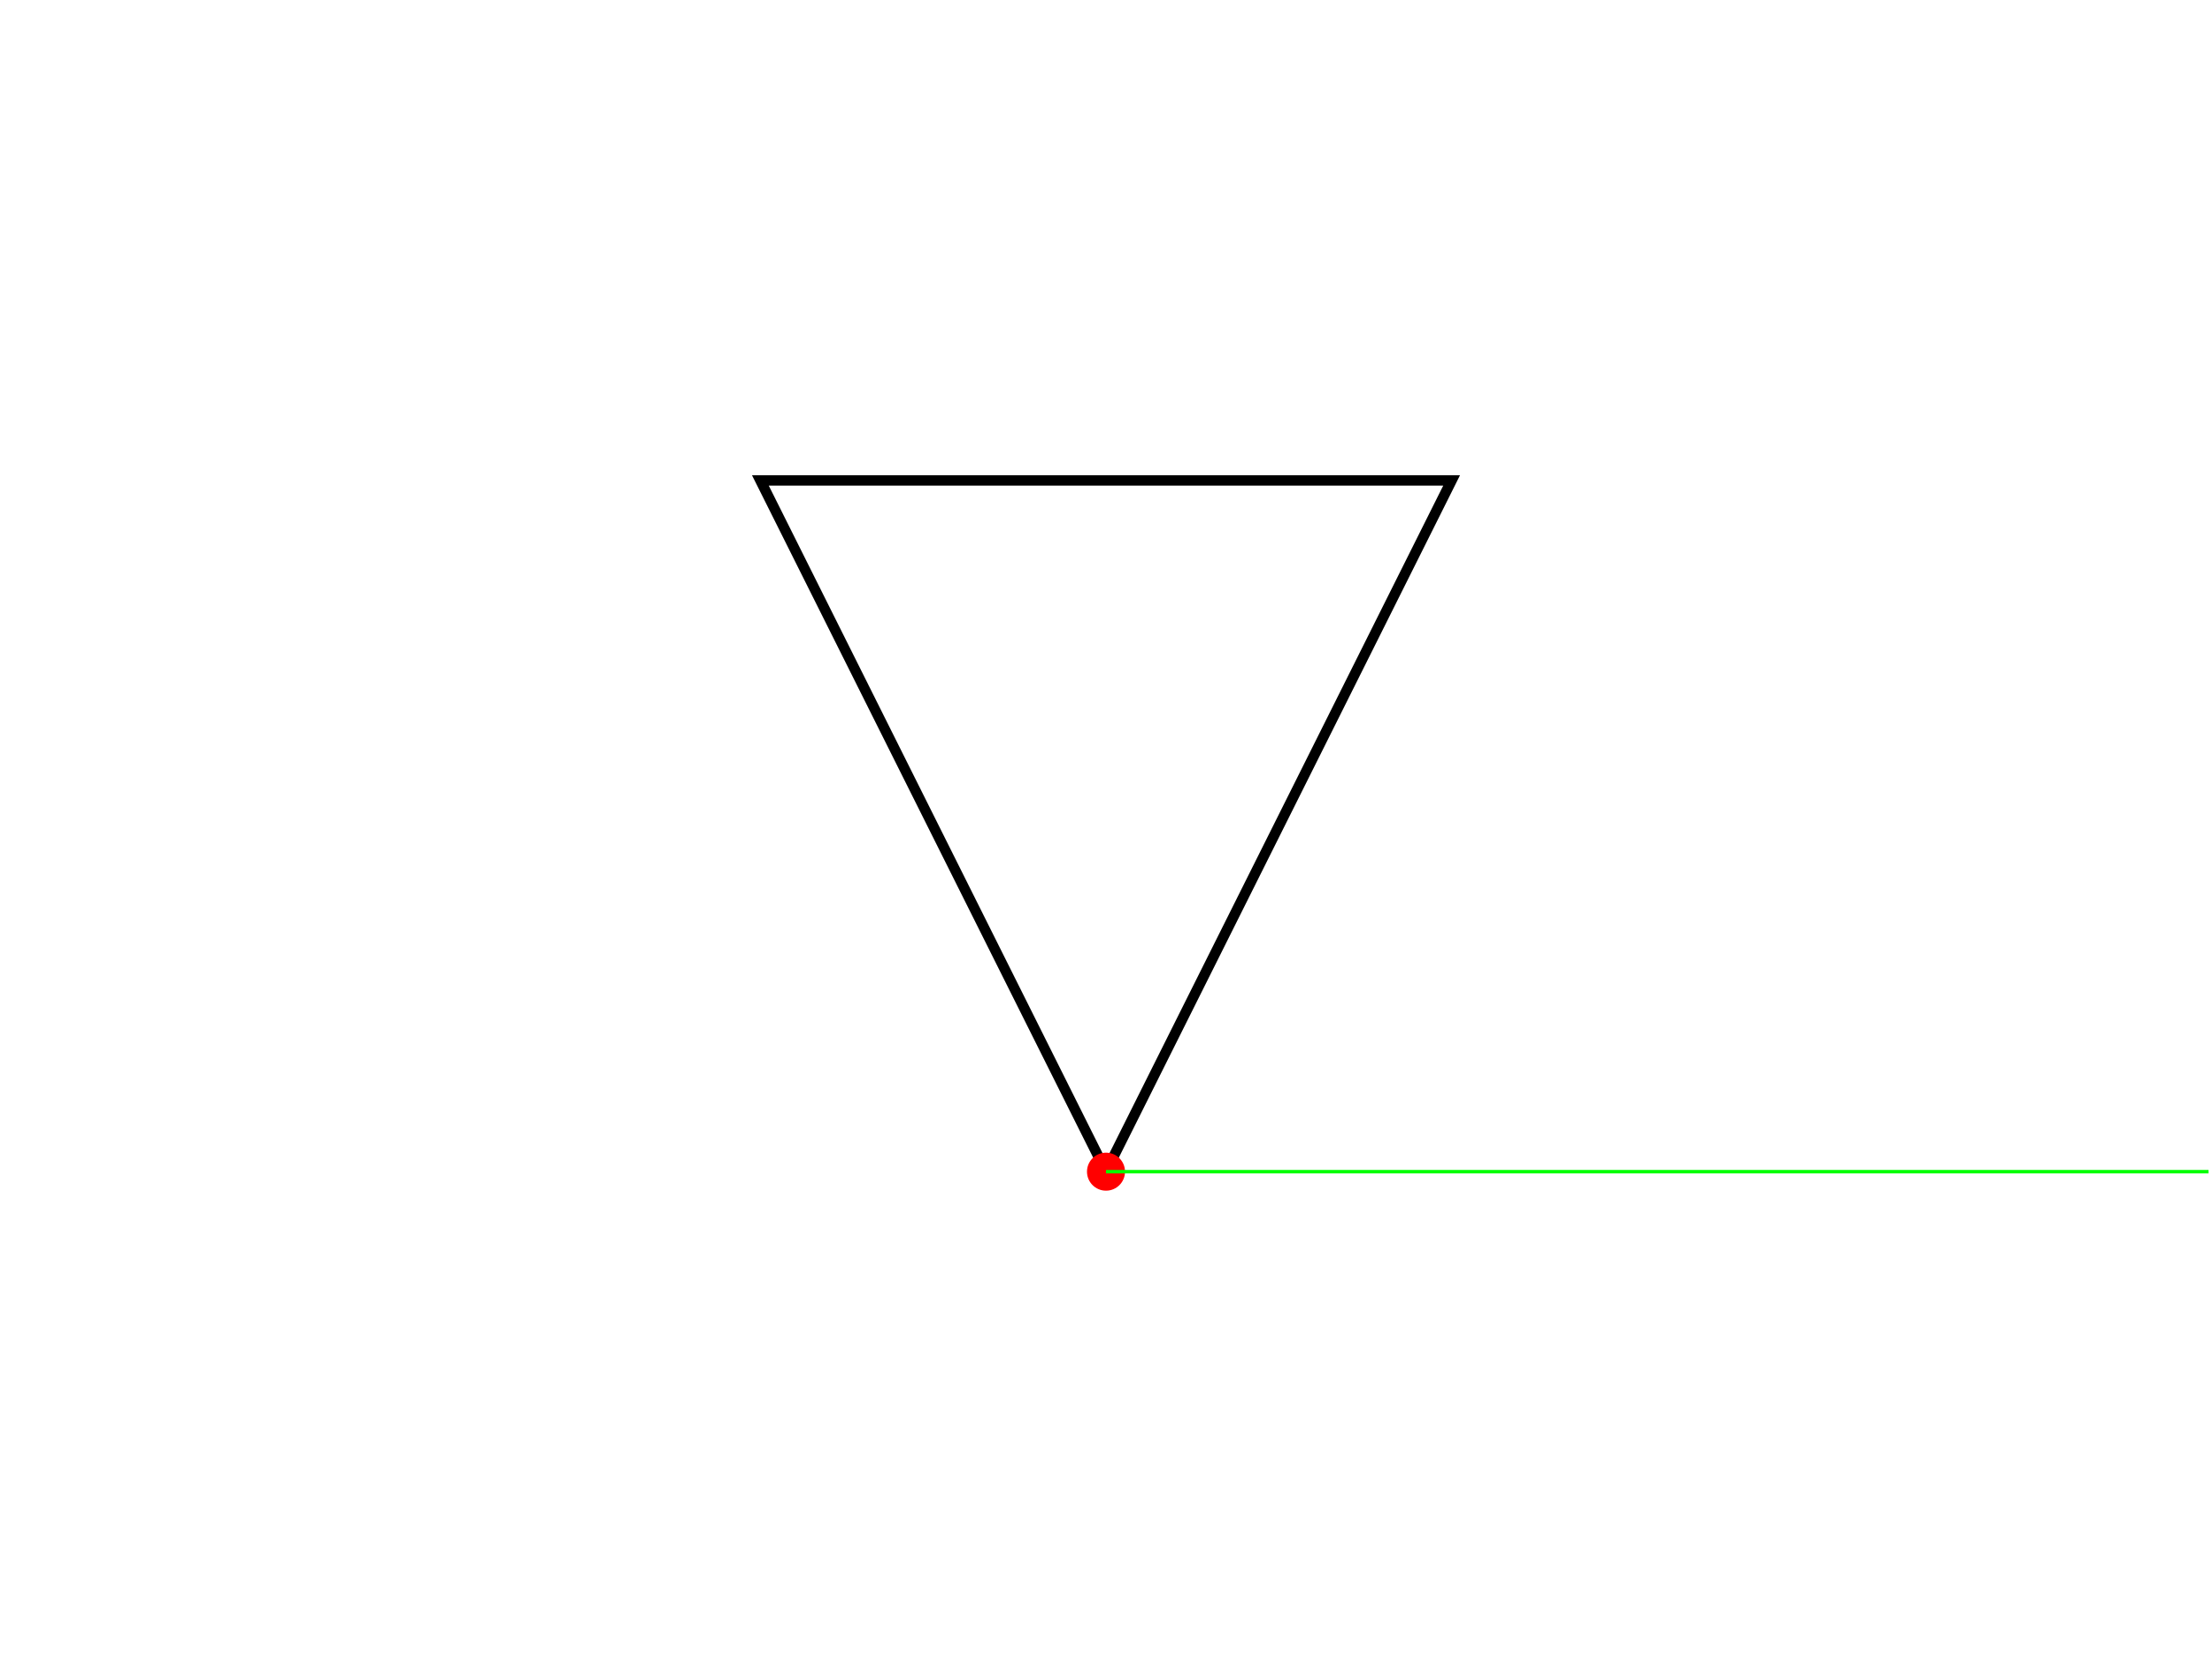
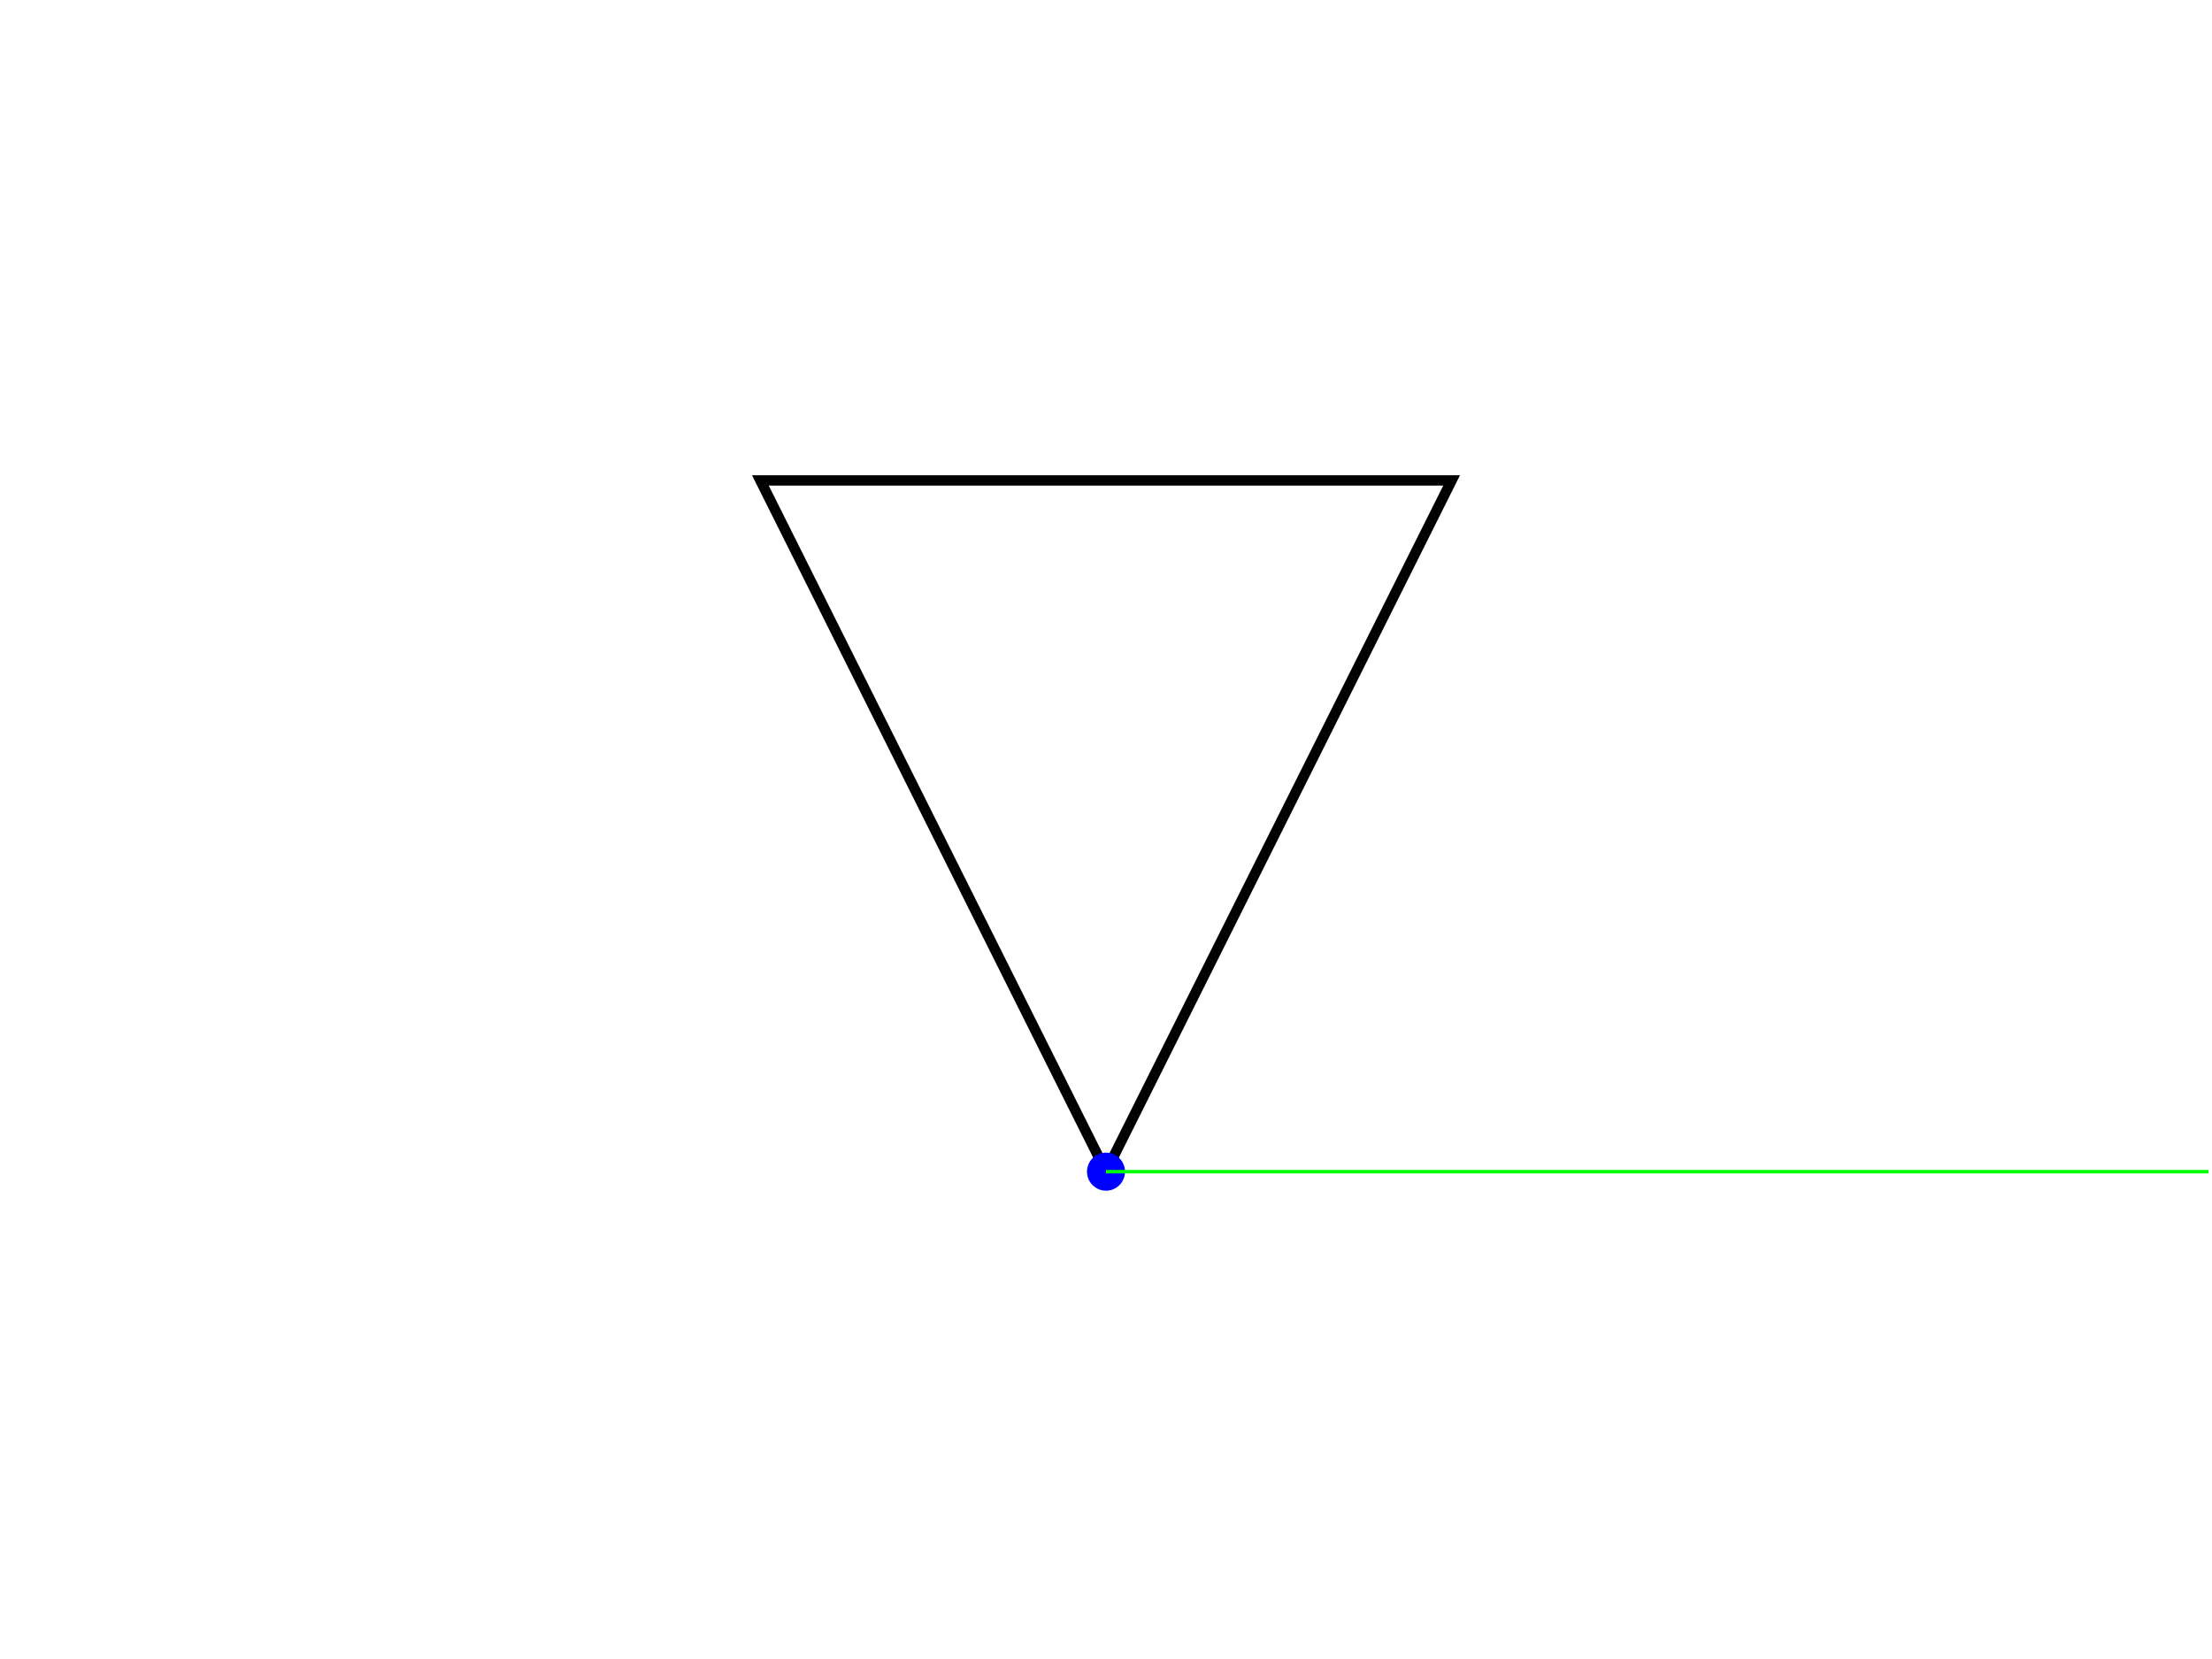
<svg xmlns="http://www.w3.org/2000/svg" version="1.1" width="640" height="480">
  <rect x="0" y="0" width="640" height="480" stroke="#ffffff" fill="#ffffff" />
  <polygon points=" 220,139 320,339 420,139 " stroke-width="3" stroke="#000000" fill="none" />
-   <circle cx="320" cy="339" r="5" stroke="#ff0000" fill="#ff0000" />
+   <circle cx="320" cy="339" r="5" stroke="#0000ff" fill="#0000ff" />
  <line x1="320" y1="339" x2="639" y2="339" stroke-width="1" stroke="#00ff00" fill="none" />
</svg>
